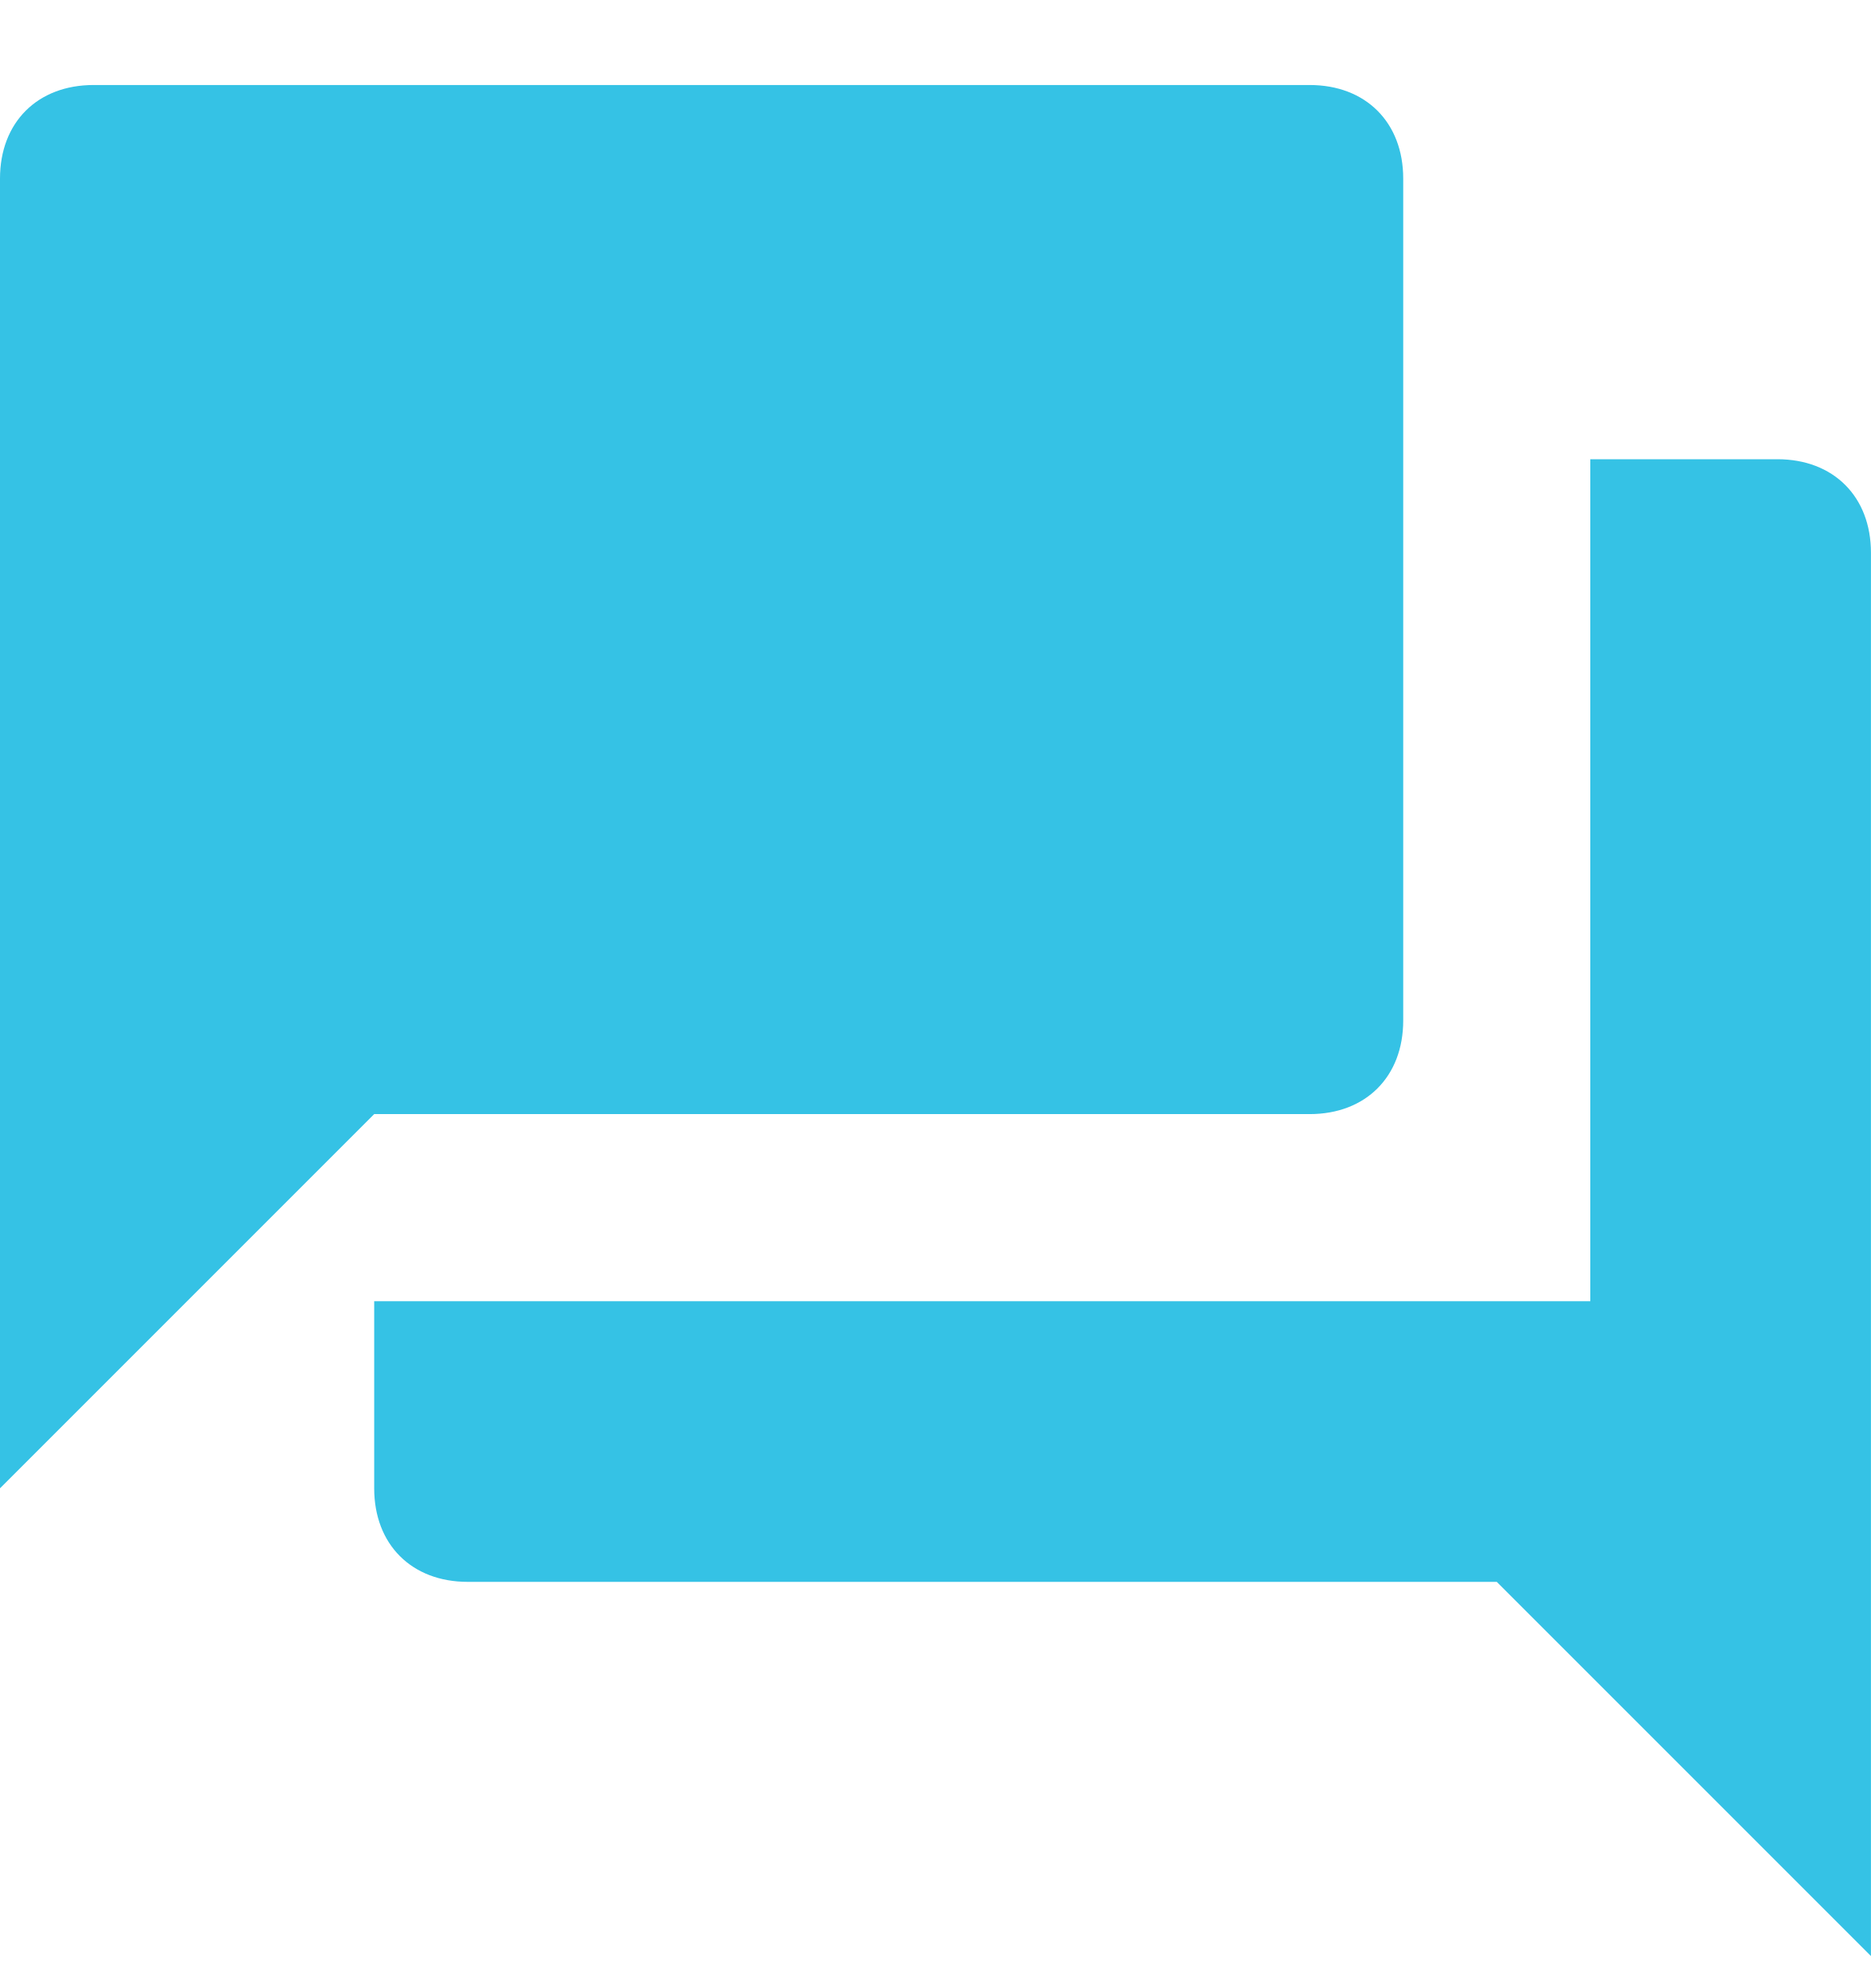
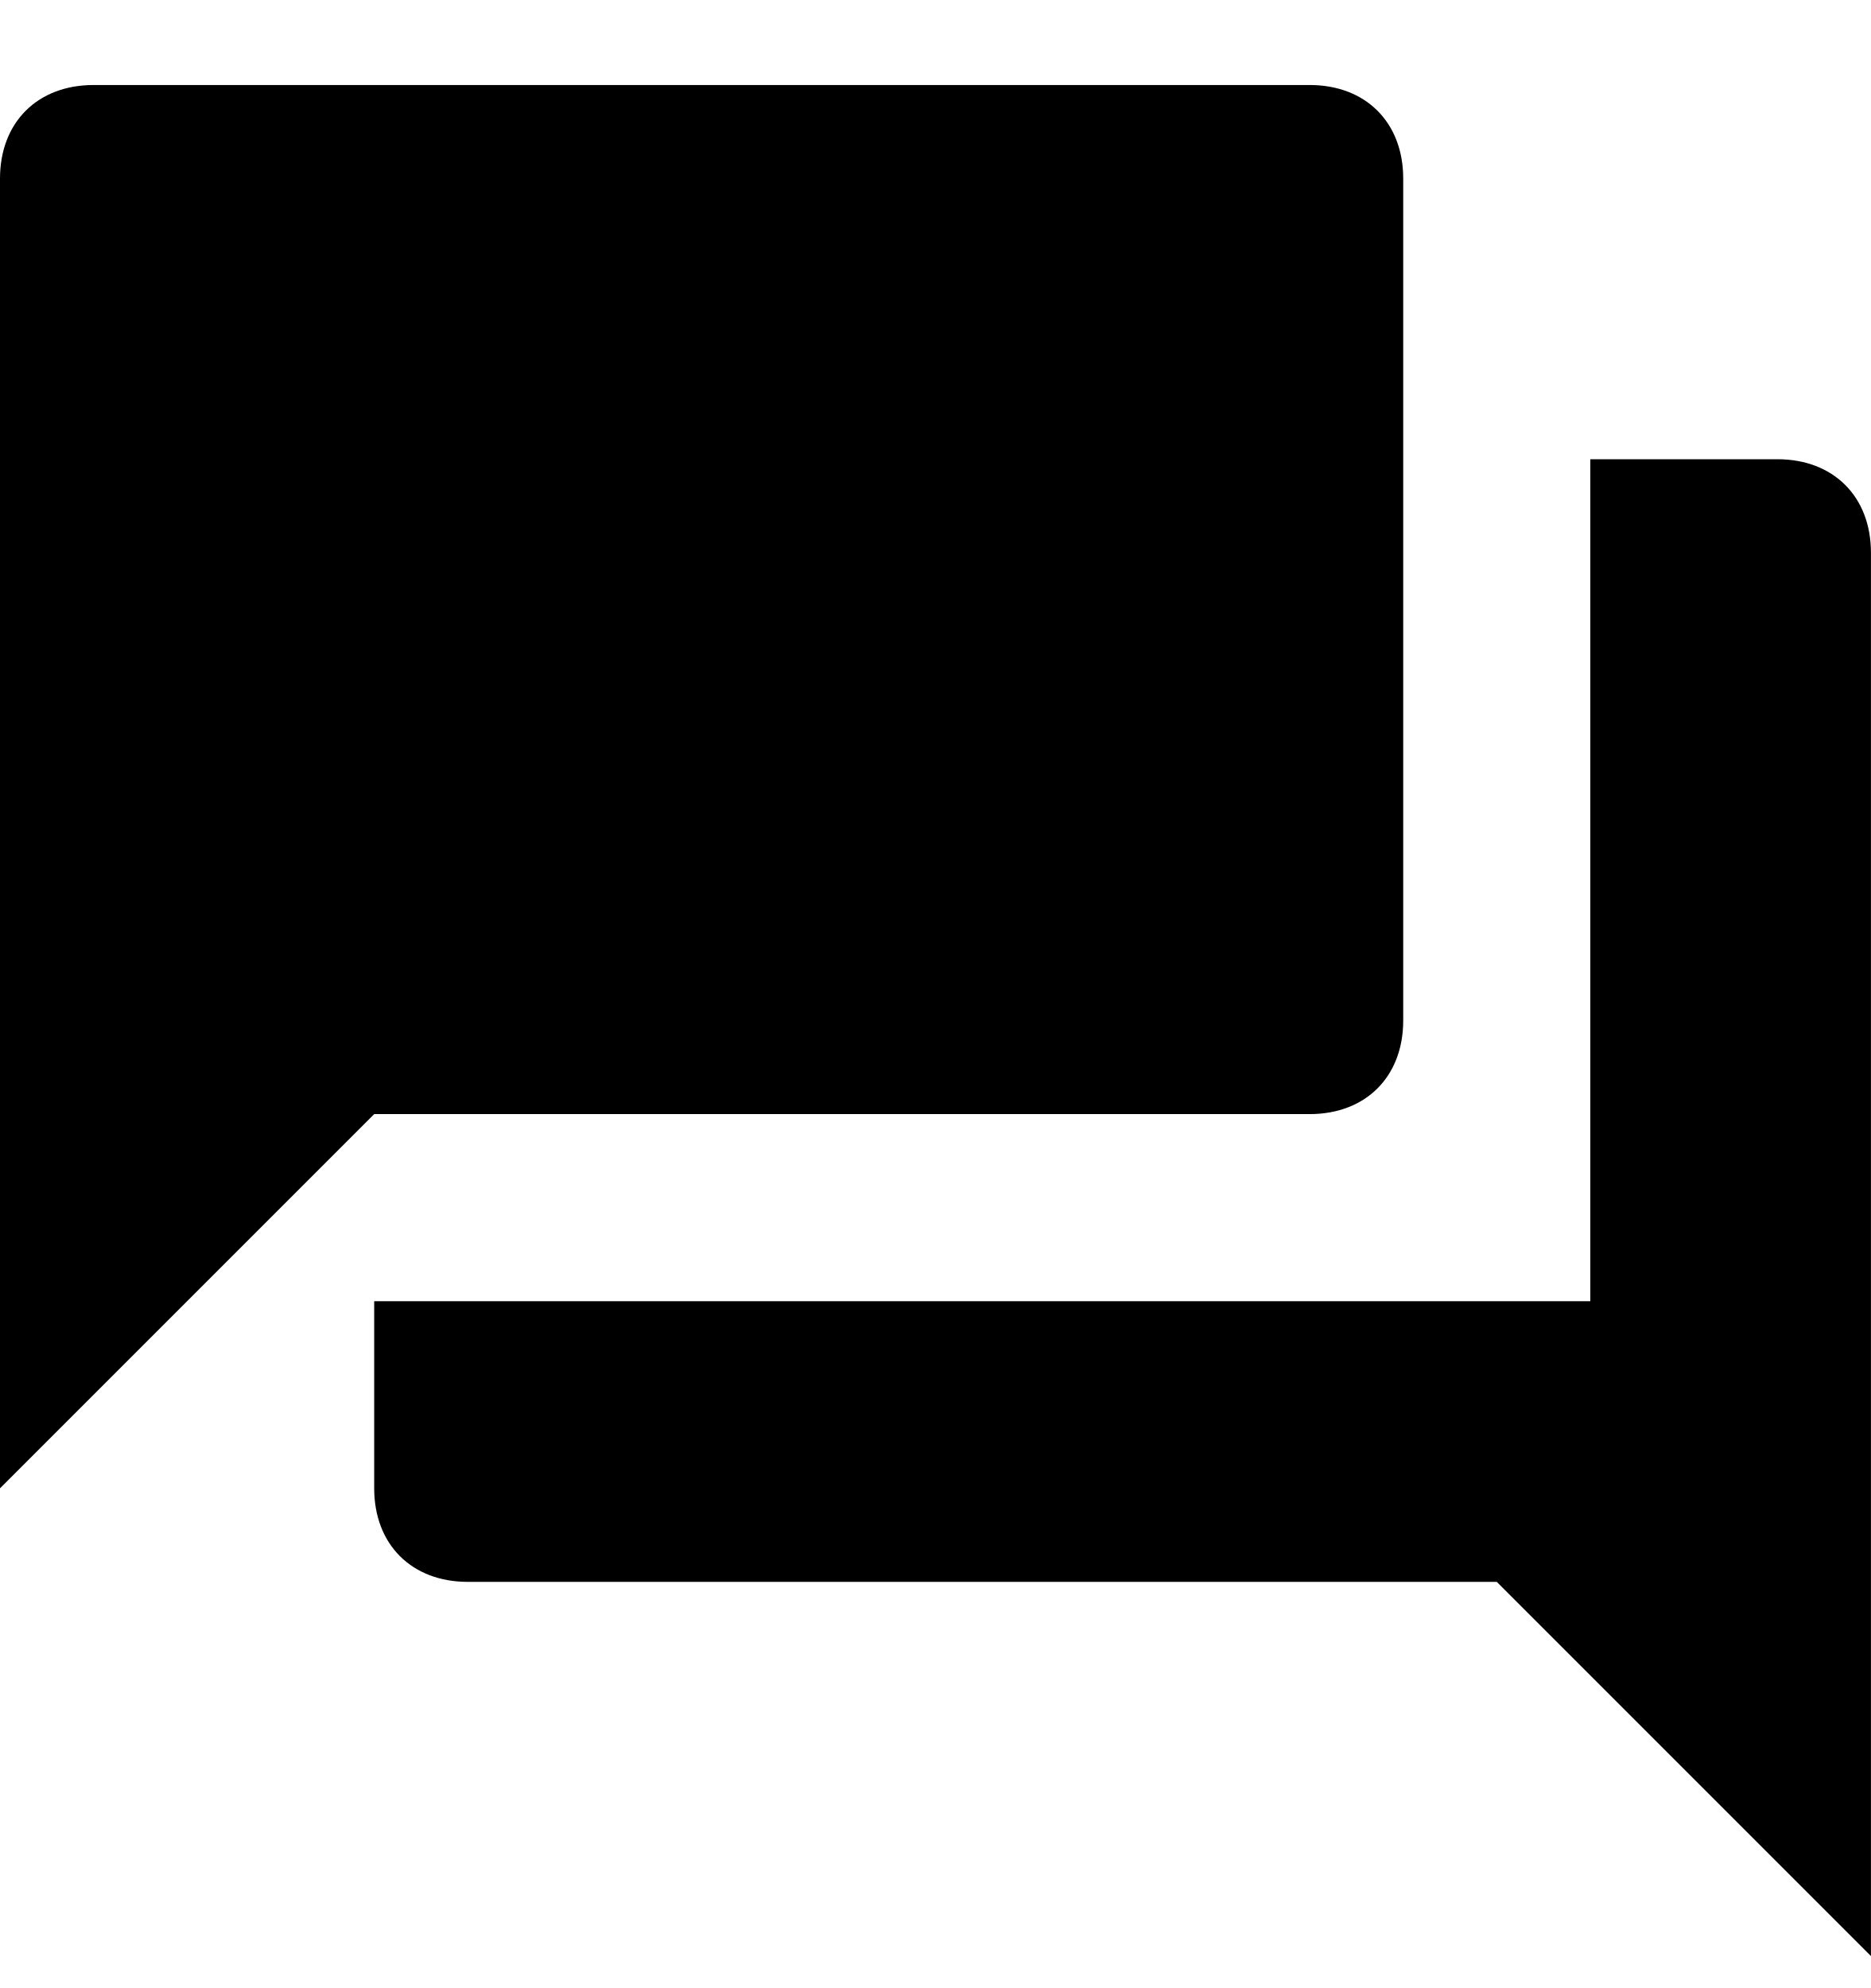
<svg xmlns="http://www.w3.org/2000/svg" width="16px" height="17px" viewBox="0 0 16 17" version="1.1">
  <defs />
-   <g id="My-Profile-/-Kits-/-Tools" stroke="none" stroke-width="1" fill="none" fill-rule="evenodd">
-     <g id="MY-PROFILE" transform="translate(-20, -633)" fill="#35C2E5">
+   <g id="My-Profile-/-Kits-/-Tools" stroke="none" stroke-width="1">
+     <g id="MY-PROFILE" transform="translate(-20, -633)">
      <g id="EDIT-PROFILE" transform="translate(0, 64)">
        <g id="SIDEBAR" transform="translate(0, 236)">
          <g id="Community" transform="translate(0, 307)">
            <g id="Community-icon" transform="translate(20, 26)">
              <path d="M15.2,3.927 L13.6,3.927 L13.6,11.127 L3.2,11.127 L3.2,12.727 C3.2,13.207 3.52,13.527 4,13.527 L12.8,13.527 L16,16.727 L16,4.727 C16,4.247 15.68,3.927 15.2,3.927 L15.2,3.927 L15.2,3.927 Z M12,8.727 L12,1.527 C12,1.047 11.68,0.727 11.2,0.727 L0.8,0.727 C0.32,0.727 0,1.047 0,1.527 L0,12.727 L3.2,9.527 L11.2,9.527 C11.68,9.527 12,9.207 12,8.727 L12,8.727 L12,8.727 Z" id="Shape" />
            </g>
          </g>
        </g>
      </g>
    </g>
  </g>
</svg>
